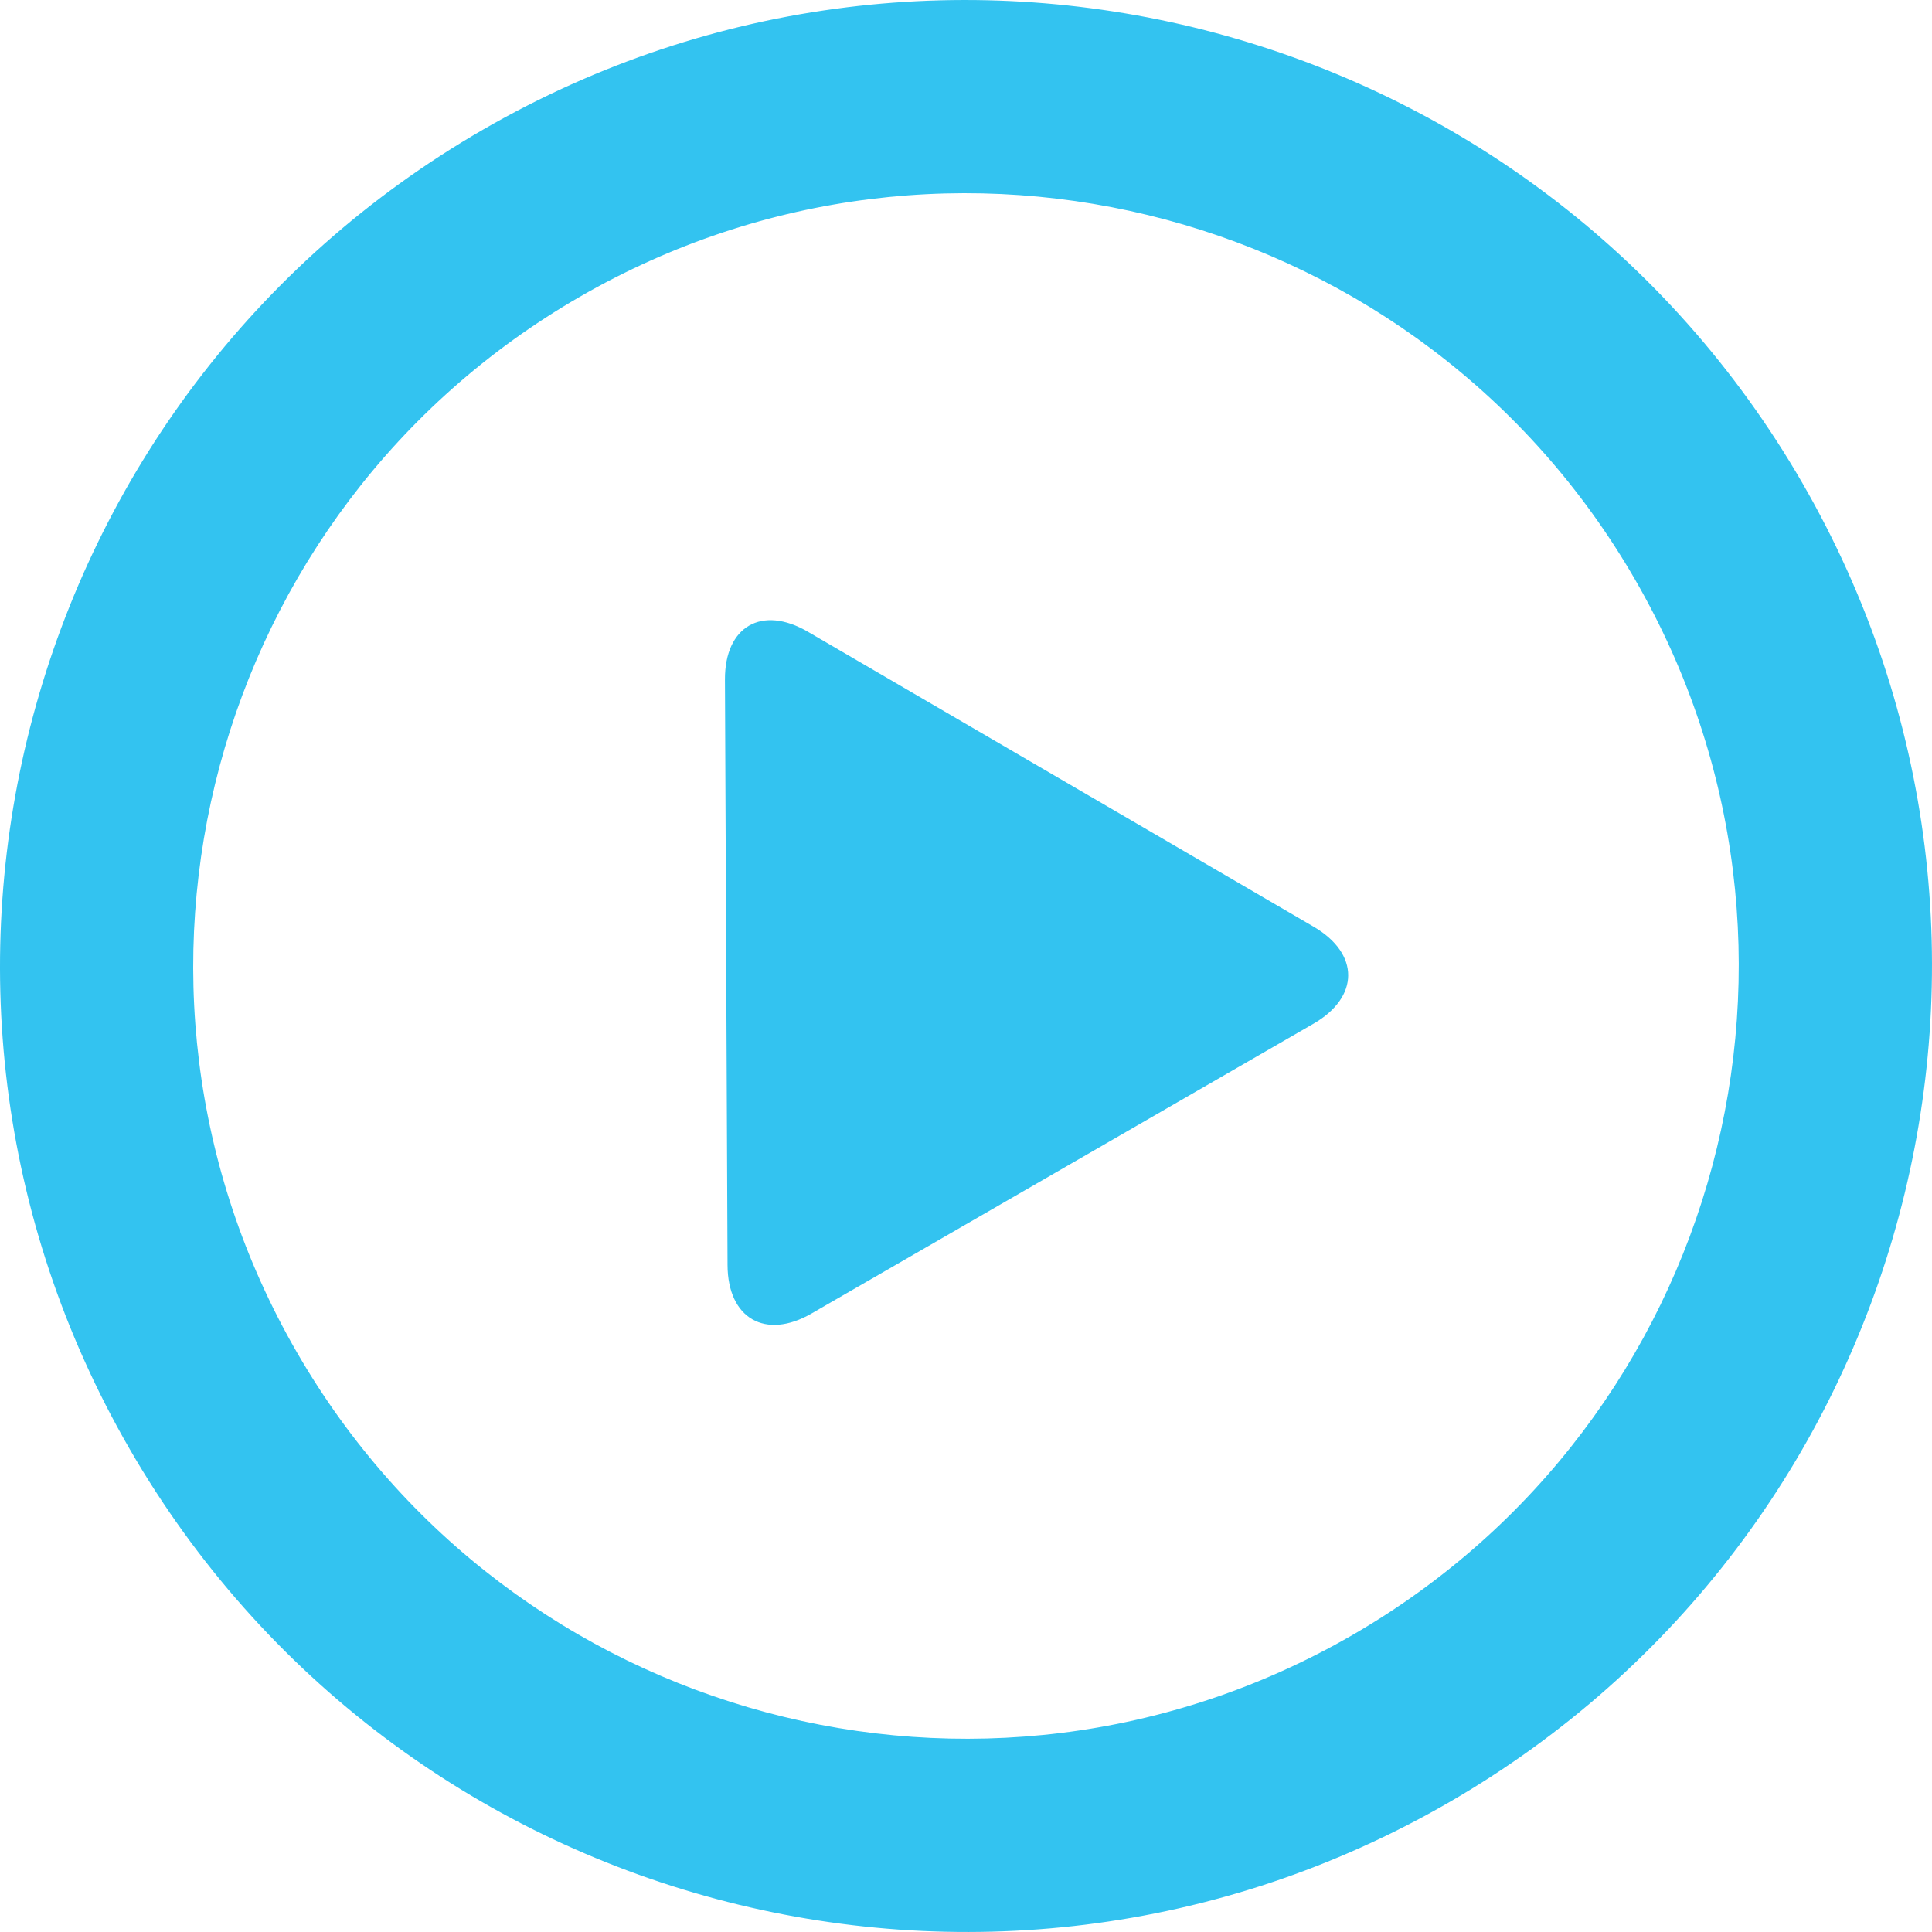
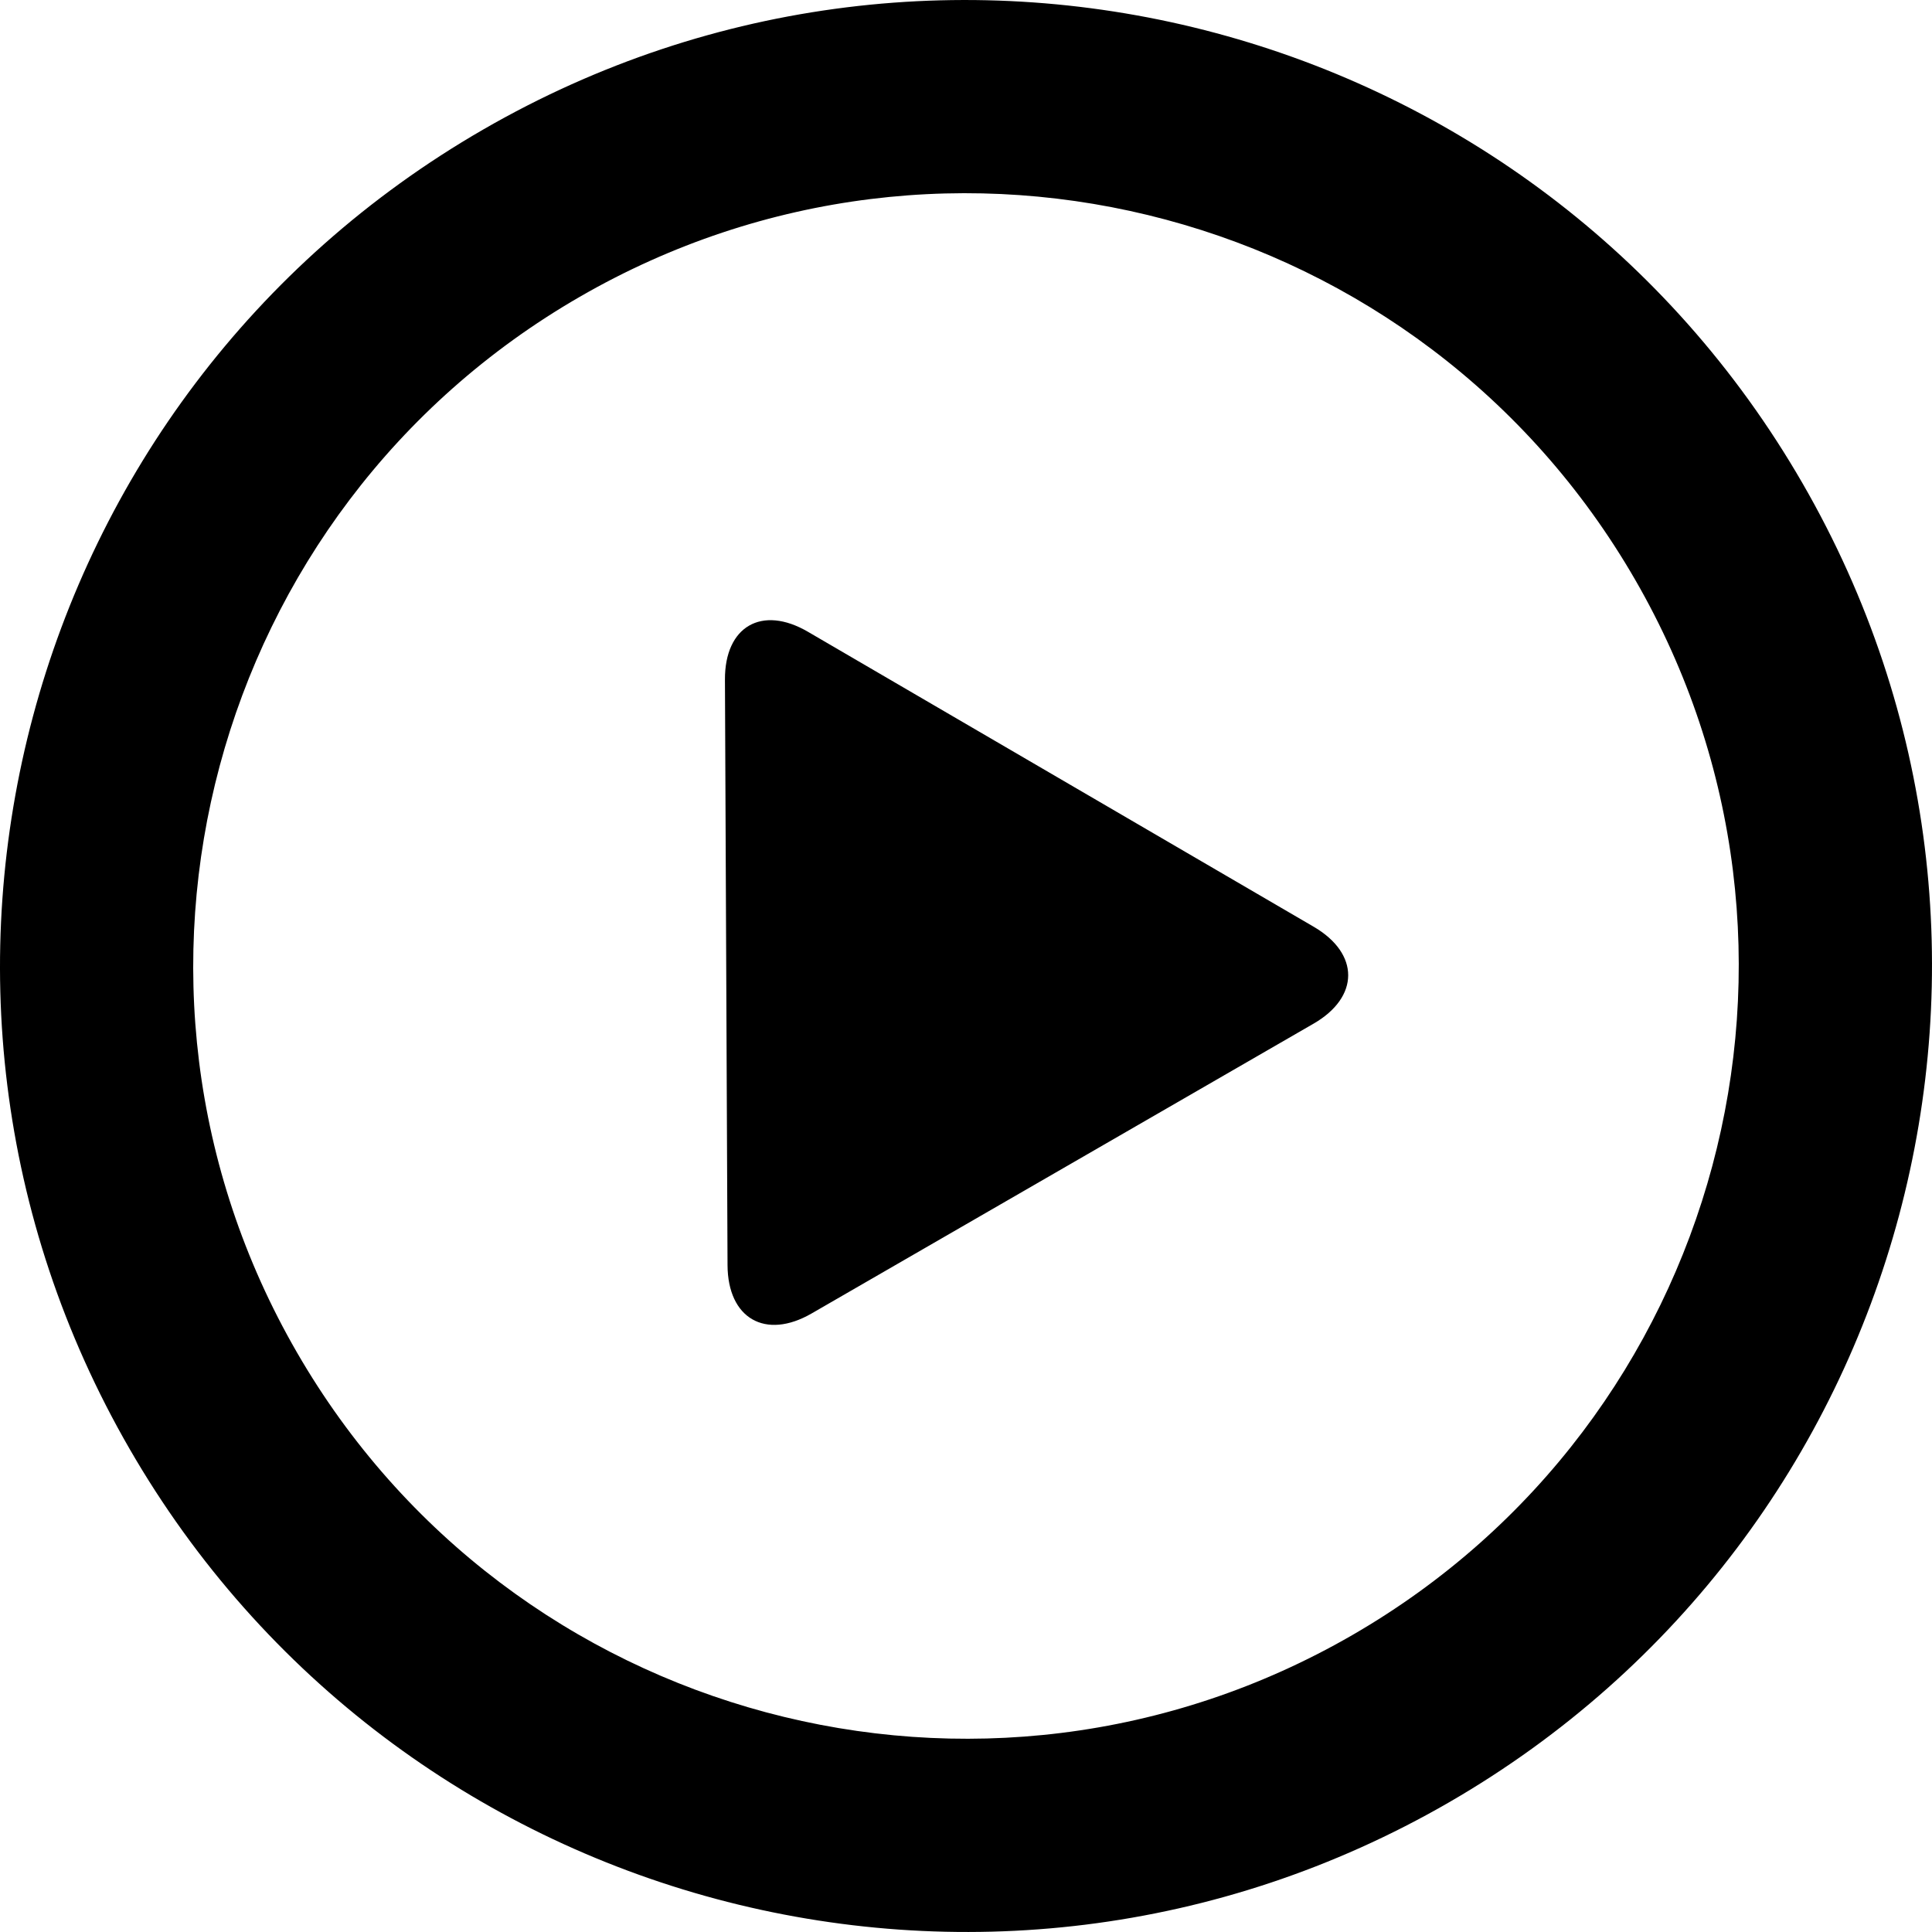
- <svg xmlns="http://www.w3.org/2000/svg" version="1.1" id="Capa_1" x="0px" y="0px" width="512px" height="512px" viewBox="0 0 314.068 314.068" style="enable-background:new 0 0 314.068 314.068;" xml:space="preserve">
+ <svg xmlns="http://www.w3.org/2000/svg" version="1.1" id="Capa_1" x="0px" y="0px" width="314.068px" height="314.068px" viewBox="0 0 314.068 314.068" style="enable-background:new 0 0 314.068 314.068;" xml:space="preserve">
  <g>
    <g id="_x33_56._Play">
      <g>
-         <path d="M293.002,78.53C249.646,3.435,153.618-22.296,78.529,21.068C3.434,64.418-22.298,160.442,21.066,235.534     c43.35,75.095,139.375,100.83,214.465,57.47C310.627,249.639,336.371,153.62,293.002,78.53z M219.834,265.801     c-60.067,34.692-136.894,14.106-171.576-45.973C13.568,159.761,34.161,82.935,94.23,48.26     c60.071-34.69,136.894-14.106,171.578,45.971C300.493,154.307,279.906,231.117,219.834,265.801z M213.555,150.652l-82.214-47.949     c-7.492-4.374-13.535-0.877-13.493,7.789l0.421,95.174c0.038,8.664,6.155,12.191,13.669,7.851l81.585-47.103     C221.029,162.082,221.045,155.026,213.555,150.652z" fill="#33c3f0" />
+         <path d="M293.002,78.53C249.646,3.435,153.618-22.296,78.529,21.068C3.434,64.418-22.298,160.442,21.066,235.534     c43.35,75.095,139.375,100.83,214.465,57.47C310.627,249.639,336.371,153.62,293.002,78.53z M219.834,265.801     c-60.067,34.692-136.894,14.106-171.576-45.973C13.568,159.761,34.161,82.935,94.23,48.26     c60.071-34.69,136.894-14.106,171.578,45.971C300.493,154.307,279.906,231.117,219.834,265.801z M213.555,150.652l-82.214-47.949     c-7.492-4.374-13.535-0.877-13.493,7.789l0.421,95.174c0.038,8.664,6.155,12.191,13.669,7.851l81.585-47.103     C221.029,162.082,221.045,155.026,213.555,150.652z" />
      </g>
    </g>
  </g>
  <g>
</g>
  <g>
</g>
  <g>
</g>
  <g>
</g>
  <g>
</g>
  <g>
</g>
  <g>
</g>
  <g>
</g>
  <g>
</g>
  <g>
</g>
  <g>
</g>
  <g>
</g>
  <g>
</g>
  <g>
</g>
  <g>
</g>
</svg>
